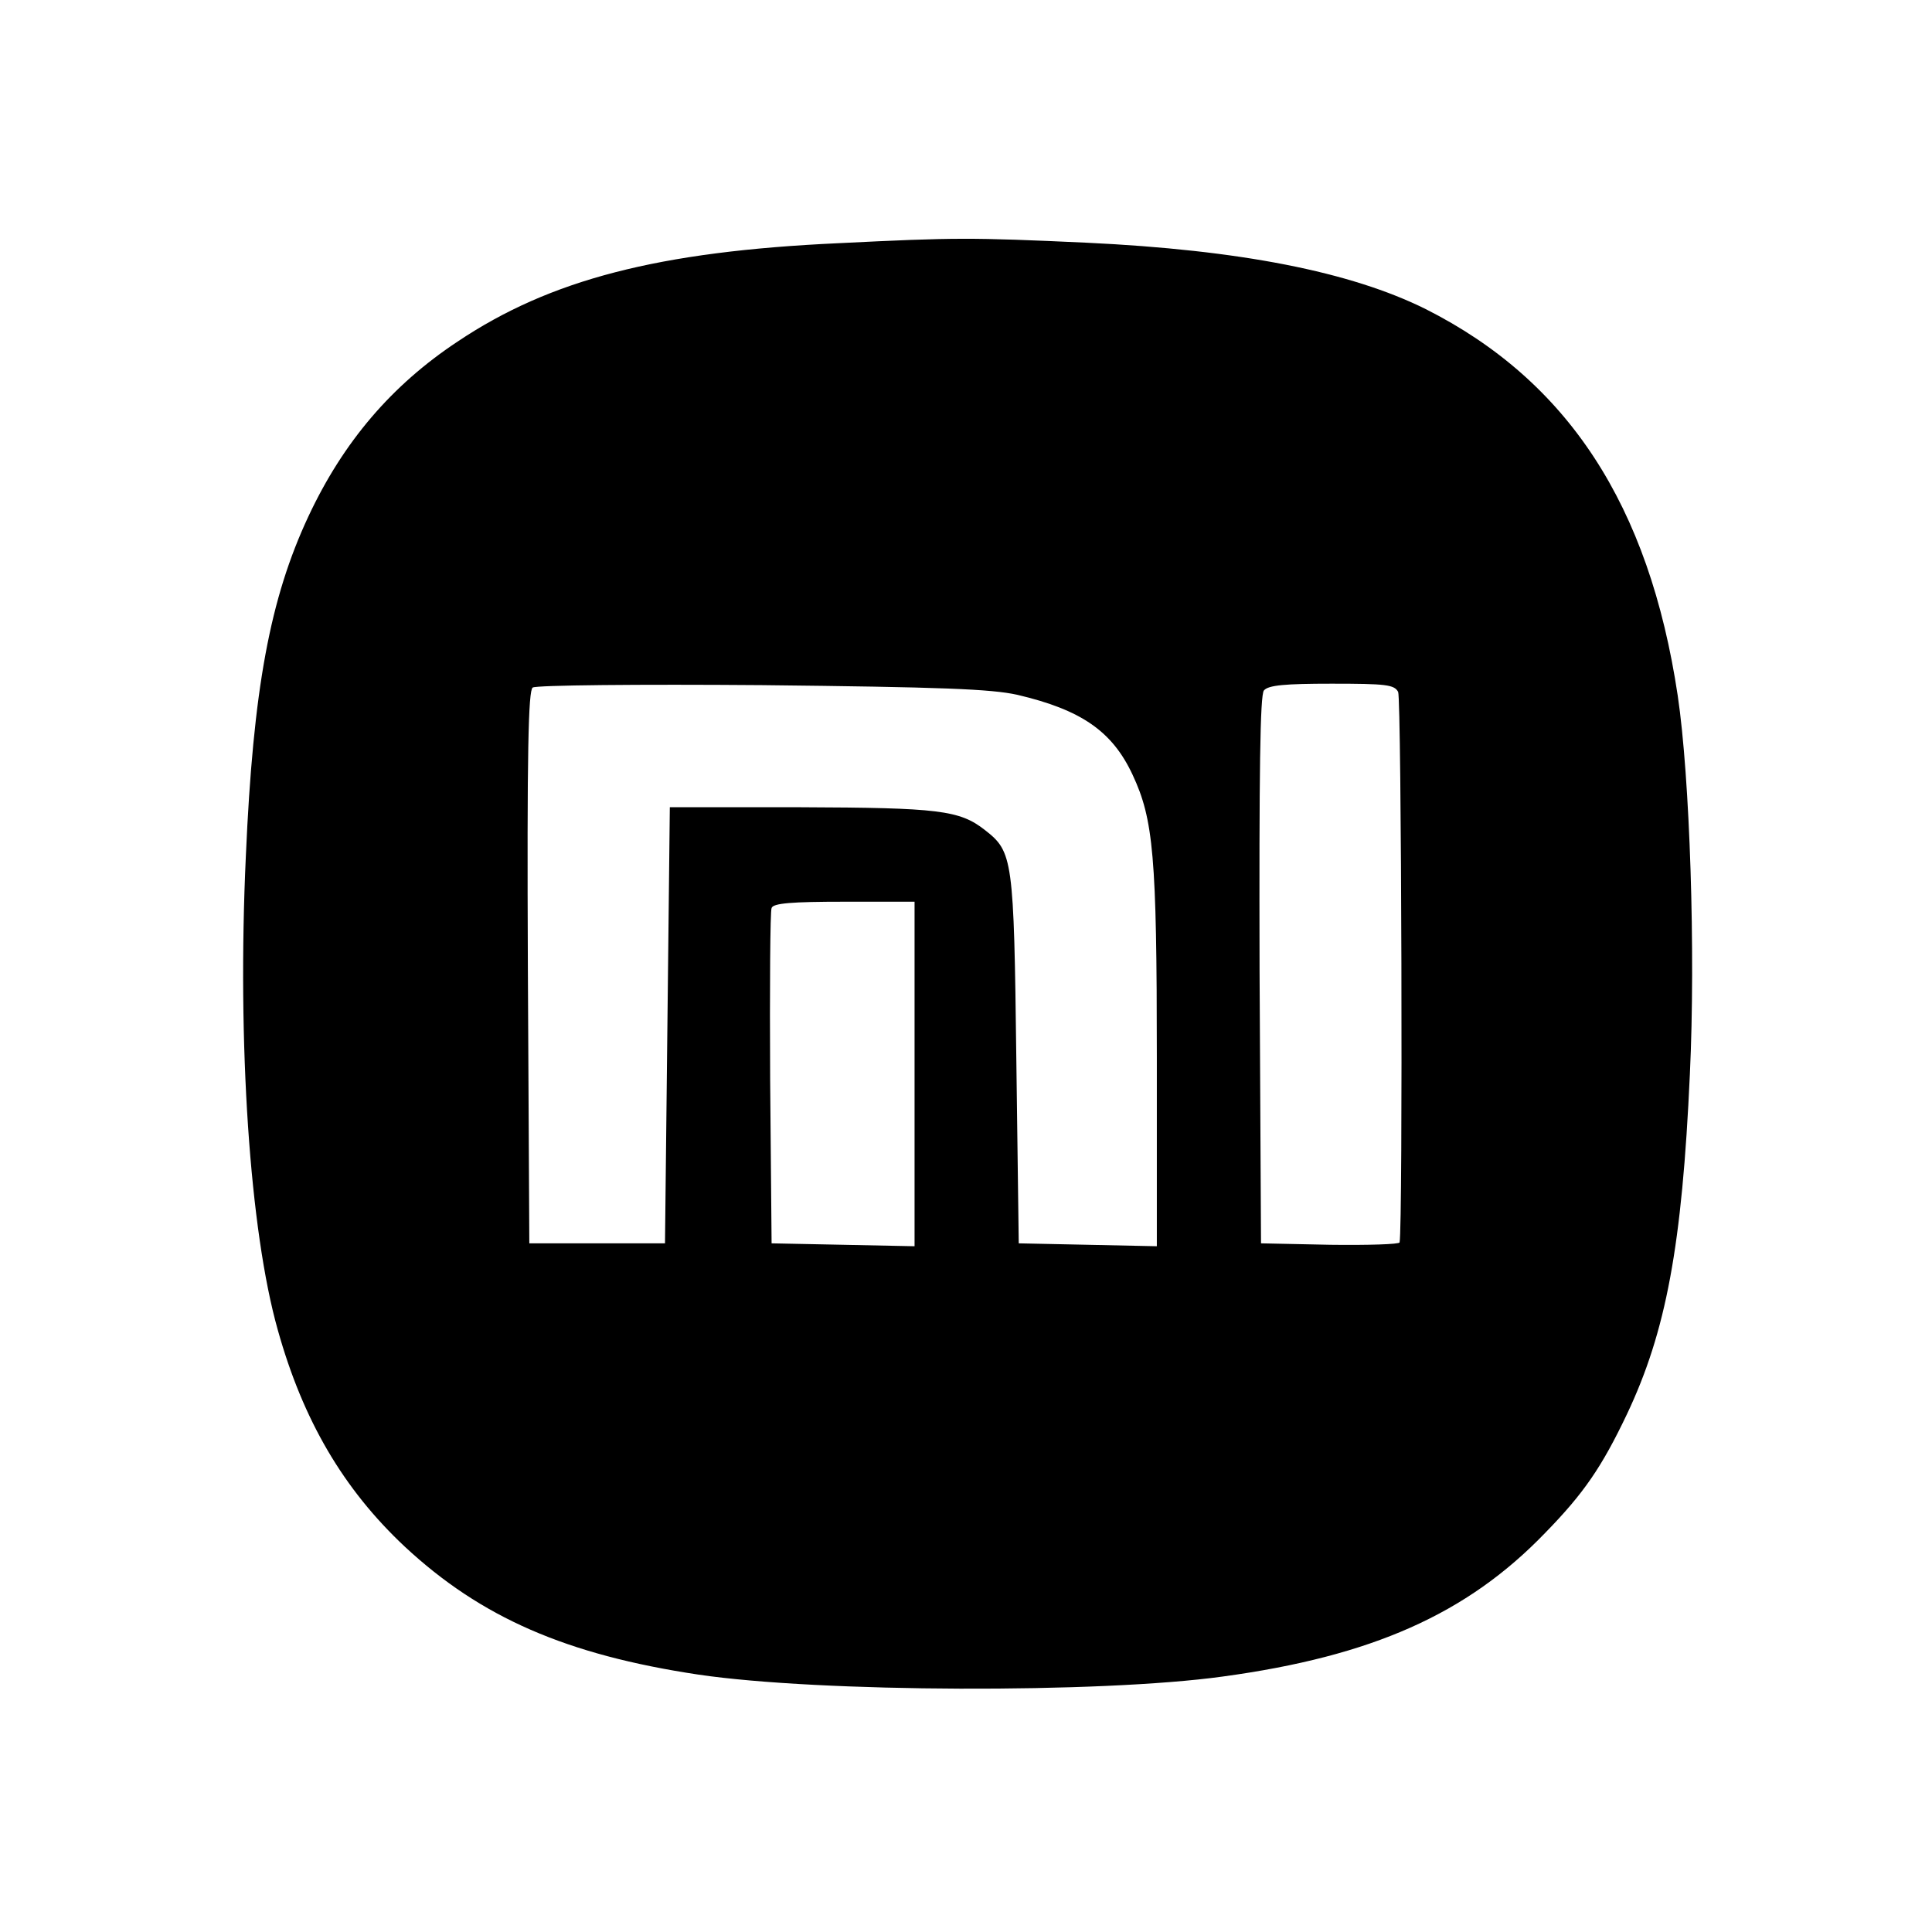
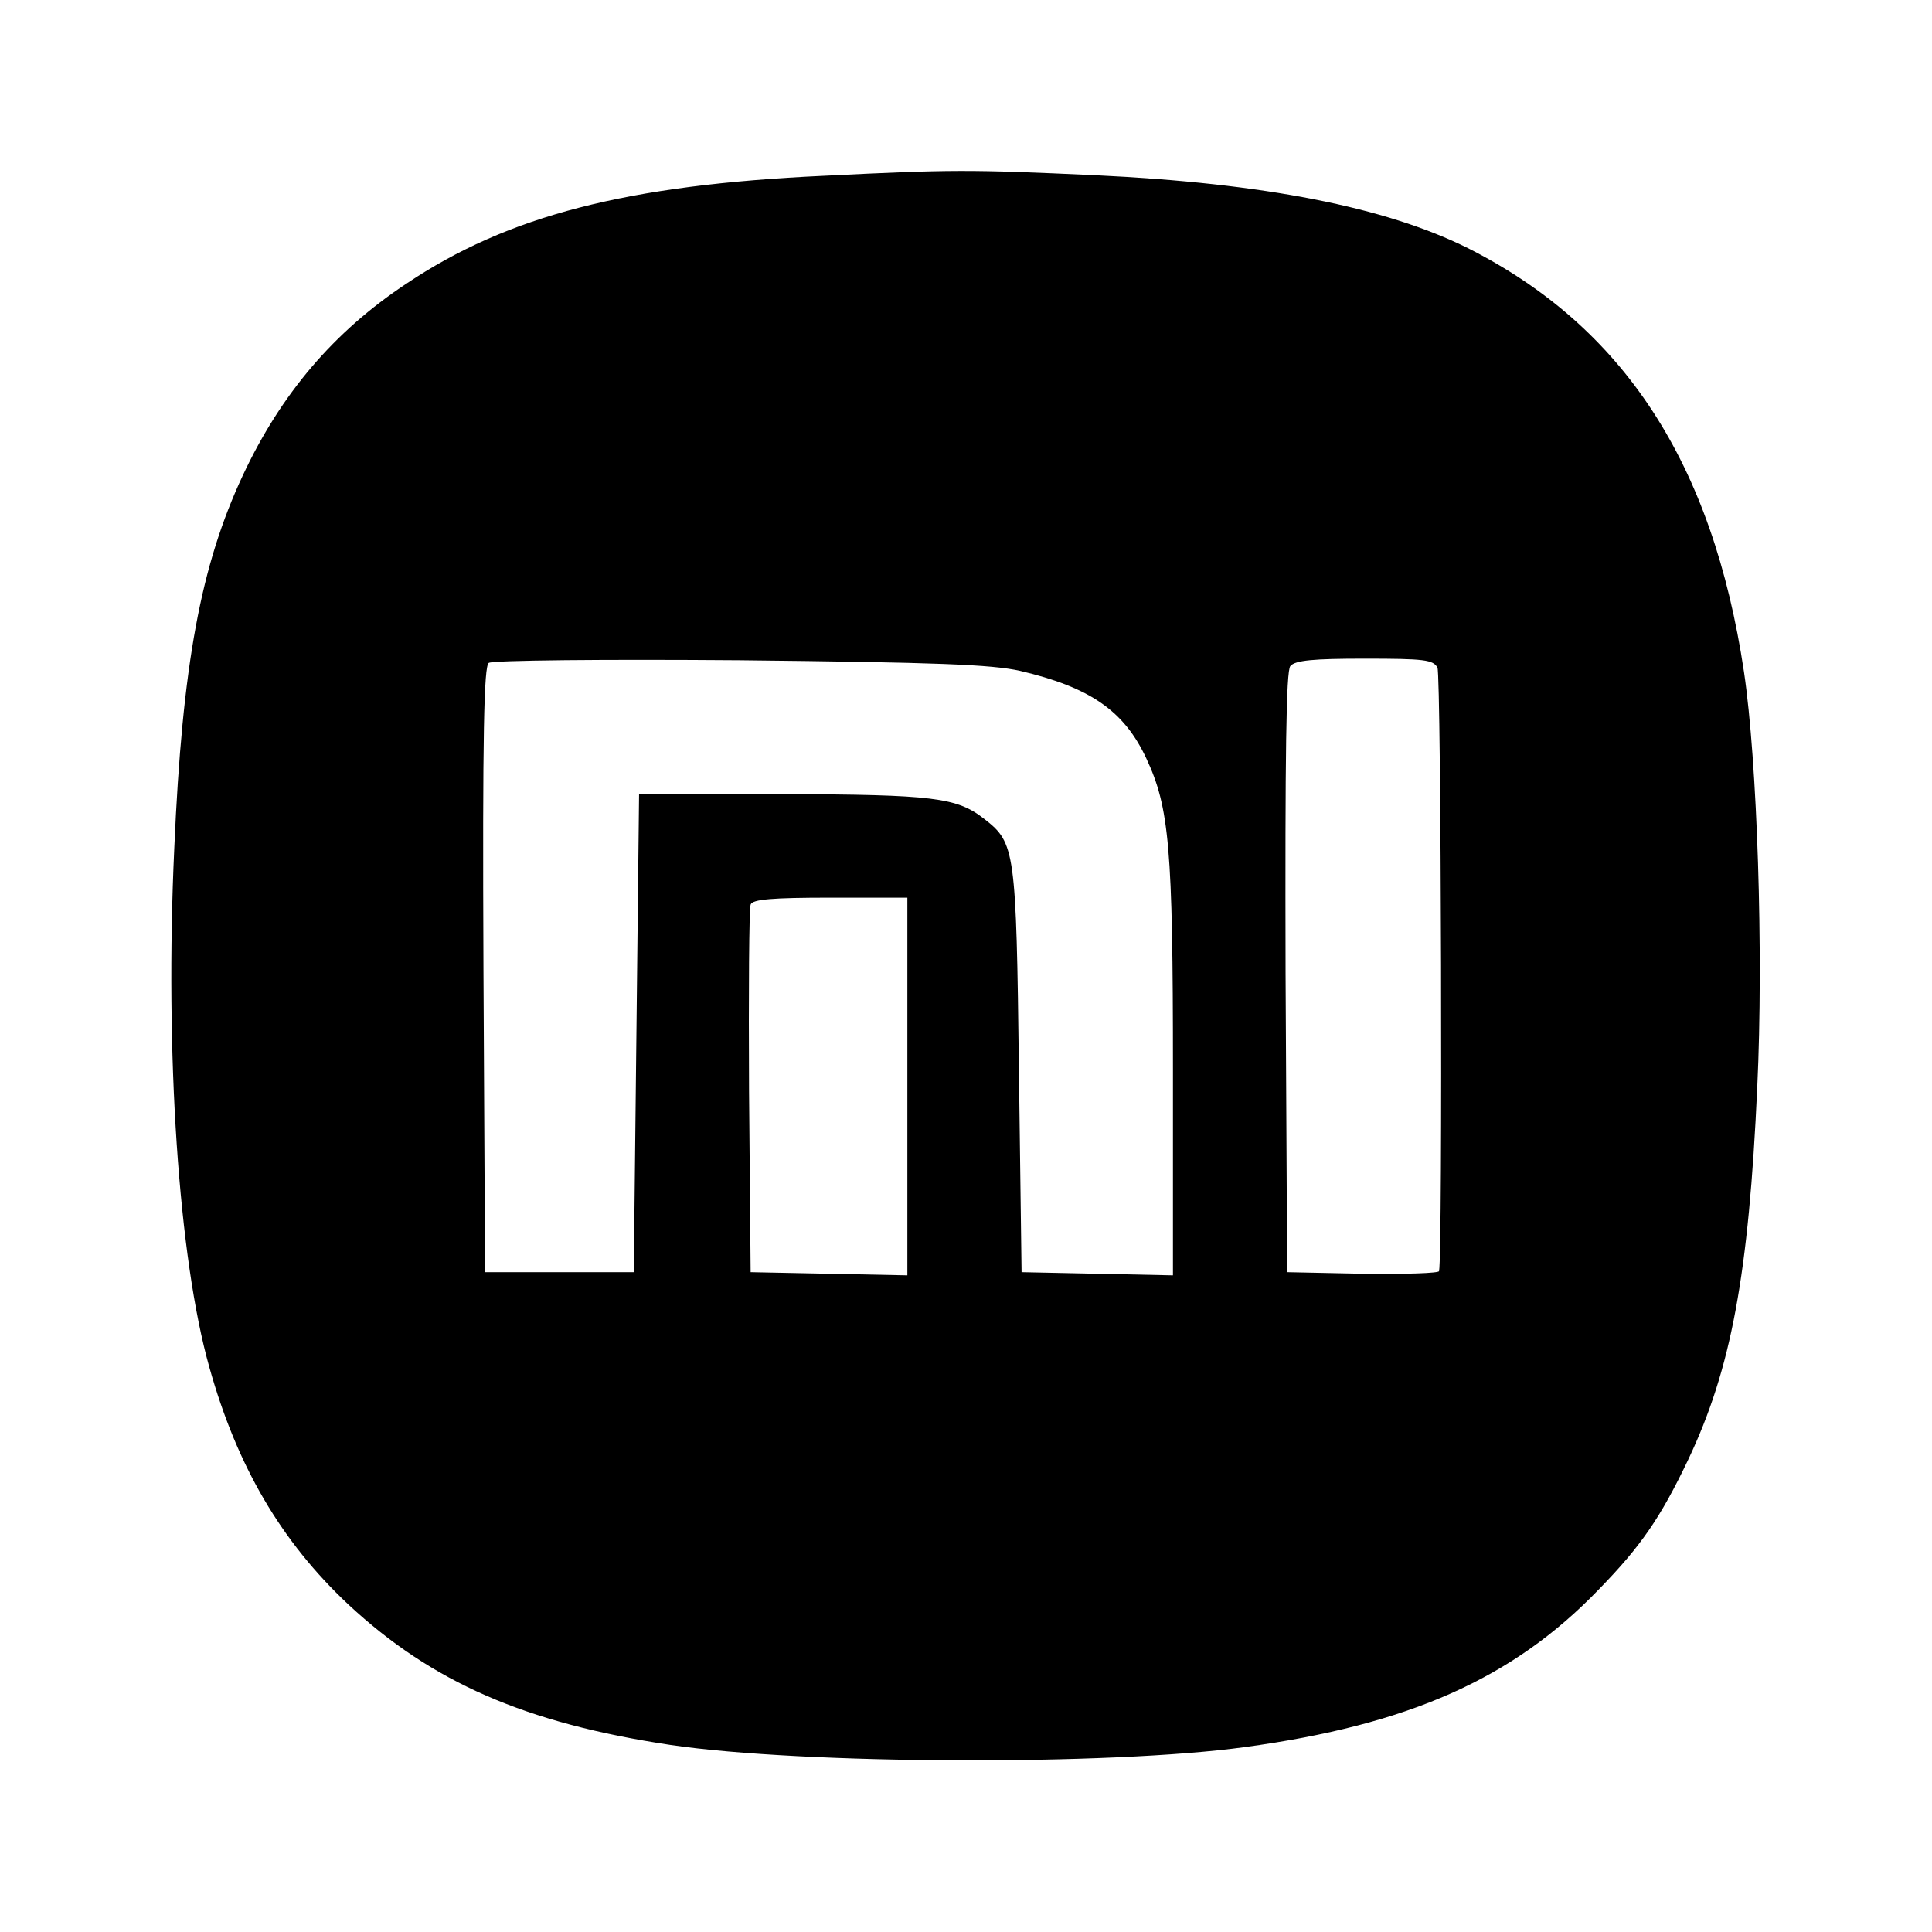
- <svg xmlns="http://www.w3.org/2000/svg" width="24" height="24" viewBox="0 0 40 40">
+ <svg xmlns="http://www.w3.org/2000/svg" width="24" height="24" viewBox="1.798 1.715 36.489 36.489">
  <path d="M17.36 5.035C13.638 5.206 11.39 5.788 9.474 7.072C8.11 7.975 7.107 9.148 6.384 10.694C5.592 12.389 5.241 14.255 5.09 17.726C4.91 21.609 5.17 25.481 5.752 27.538C6.274 29.404 7.107 30.828 8.381 32.022C9.956 33.487 11.722 34.26 14.46 34.671C16.968 35.042 22.777 35.062 25.315 34.711C28.405 34.29 30.372 33.417 31.987 31.741C32.79 30.919 33.161 30.377 33.682 29.284C34.495 27.568 34.826 25.792 34.987 22.241C35.107 19.703 34.987 16.091 34.736 14.405C34.144 10.453 32.459 7.884 29.519 6.4C27.964 5.627 25.677 5.176 22.496 5.025C20.099 4.915 19.778 4.915 17.36 5.035ZM21.062 14.385C22.386 14.696 23.028 15.138 23.449 16.041C23.881 16.964 23.951 17.726 23.951 21.89V25.802L22.526 25.772L21.092 25.742L21.042 21.93C20.991 17.766 20.971 17.636 20.39 17.184C19.868 16.773 19.426 16.723 16.577 16.713H13.868L13.818 21.227L13.768 25.742H10.959L10.929 20.034C10.909 15.529 10.939 14.295 11.029 14.235C11.1 14.185 13.236 14.165 15.775 14.185C19.497 14.225 20.52 14.265 21.062 14.385ZM28.947 14.325C29.017 14.466 29.047 25.371 28.977 25.722C28.977 25.762 28.325 25.782 27.543 25.772L26.108 25.742L26.078 20.084C26.068 15.991 26.088 14.385 26.168 14.295C26.259 14.185 26.61 14.155 27.573 14.155C28.696 14.155 28.867 14.175 28.947 14.325ZM18.935 22.231V25.802L17.46 25.772L15.975 25.742L15.945 22.331C15.935 20.455 15.945 18.86 15.975 18.8C16.005 18.699 16.397 18.669 17.48 18.669H18.935V22.231Z" fill="currentColor" />
</svg>
